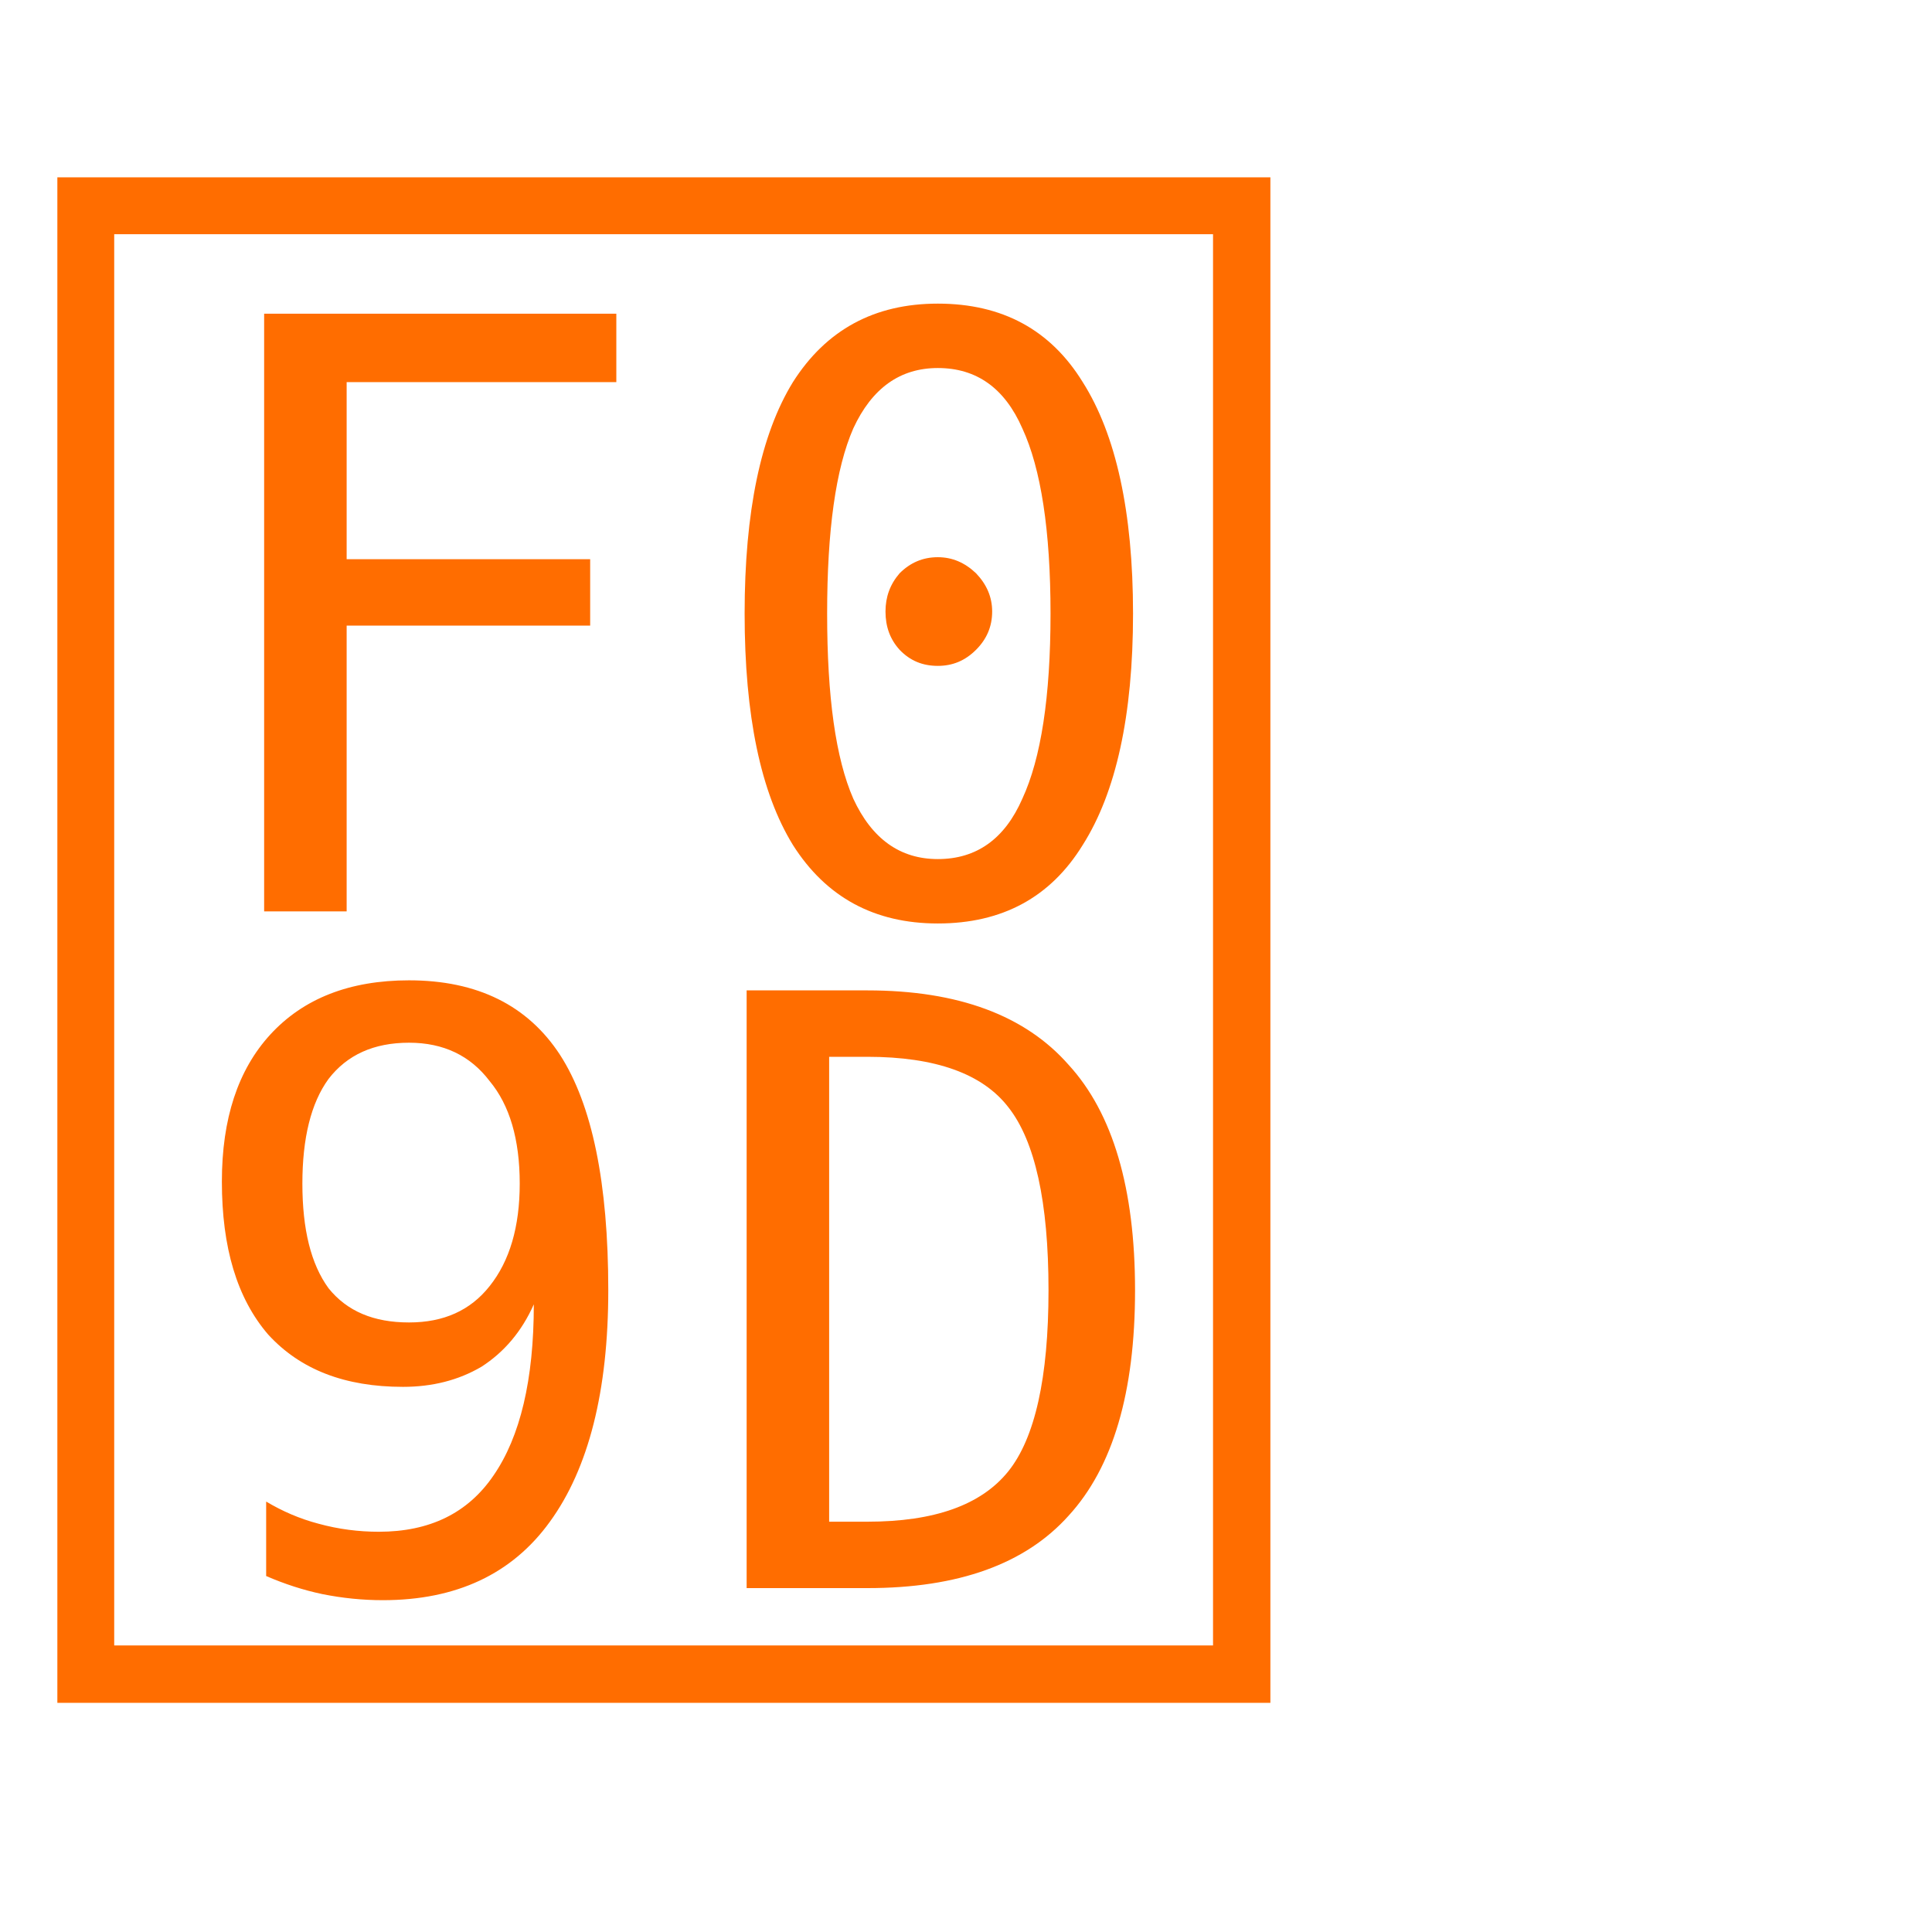
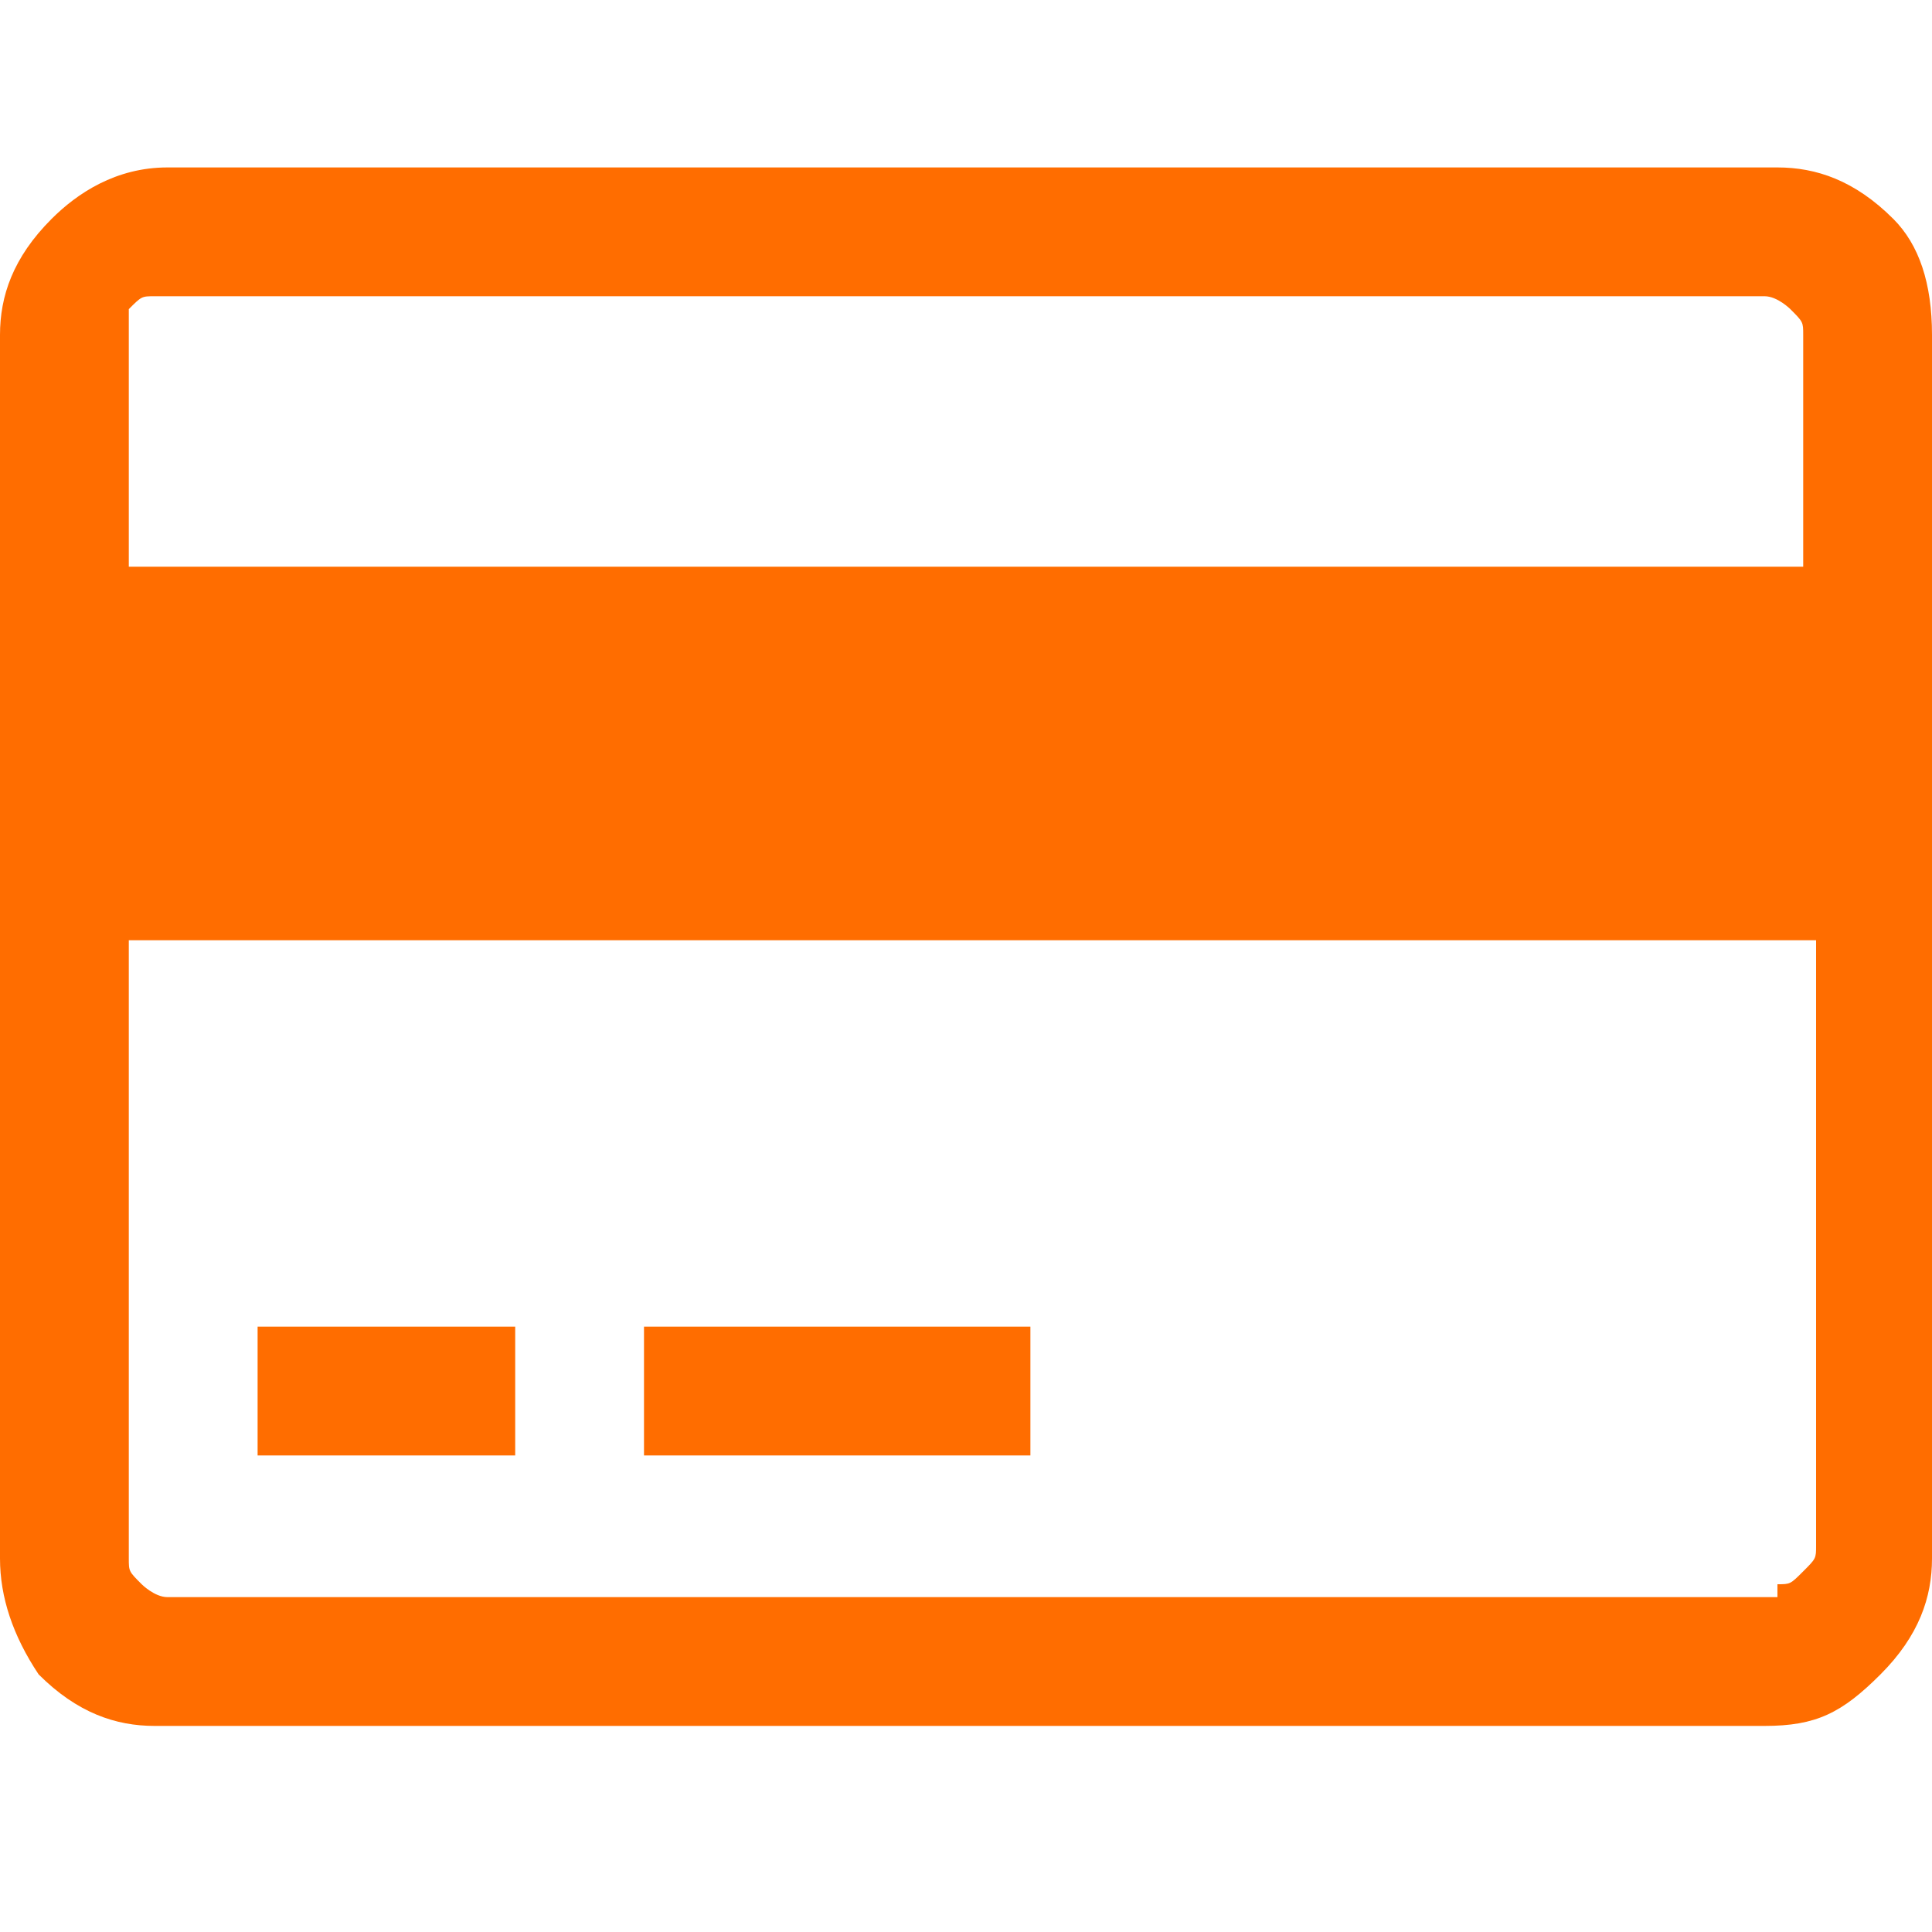
- <svg xmlns="http://www.w3.org/2000/svg" viewBox="0 0 15 15">
-   <text transform="translate(0 -27.67)" style="font-size:14px;fill:#ff6d00;font-family:FontAwesome, FontAwesome"><tspan x="0" y="40"></tspan>
-     <tspan x="0" y="80"></tspan>
-     <tspan x="0" y="120"></tspan>
-   </text>
+ <svg xmlns="http://www.w3.org/2000/svg" version="1.1" id="Layer_1" x="0px" y="0px" viewBox="0 0 15 15" style="enable-background:new 0 0 15 15;" xml:space="preserve">
+   <style type="text/css">
+ 	.st0{enable-background:new    ;}
+ 	.st1{fill:#FF6D00;}
+ </style>
+   <text transform="matrix(1 0 0 1 0 -27.67)" class="st1" style="font-family:'FontAwesome'; font-size:14px;"></text>
+   <g class="st0">
+     <path class="st1" d="M13.8,1.3c0.3,0,0.6,0.1,0.9,0.4C14.9,1.9,15,2.2,15,2.6v9.5c0,0.3-0.1,0.6-0.4,0.9s-0.5,0.4-0.9,0.4H1.2   c-0.3,0-0.6-0.1-0.9-0.4C0.1,12.7,0,12.4,0,12.1V2.6c0-0.3,0.1-0.6,0.4-0.9c0.2-0.2,0.5-0.4,0.9-0.4H13.8z M1.2,2.3   c-0.1,0-0.1,0-0.2,0.1C1,2.5,1,2.5,1,2.6v1.8h13V2.6c0-0.1,0-0.1-0.1-0.2c0,0-0.1-0.1-0.2-0.1H1.2z M13.8,12.3c0.1,0,0.1,0,0.2-0.1   s0.1-0.1,0.1-0.2V7.3H1v4.8c0,0.1,0,0.1,0.1,0.2c0,0,0.1,0.1,0.2,0.1H13.8z M2,11.3v-1h2v1H2z M5,11.3v-1h3v1H5z" />
+   </g>
+   <text transform="matrix(1 0 0 1 0 52.33)" class="st1" style="font-family:'FontAwesome'; font-size:14px;"></text>
+   <text transform="matrix(1 0 0 1 0 92.33)" class="st1" style="font-family:'FontAwesome'; font-size:14px;"></text>
</svg>
